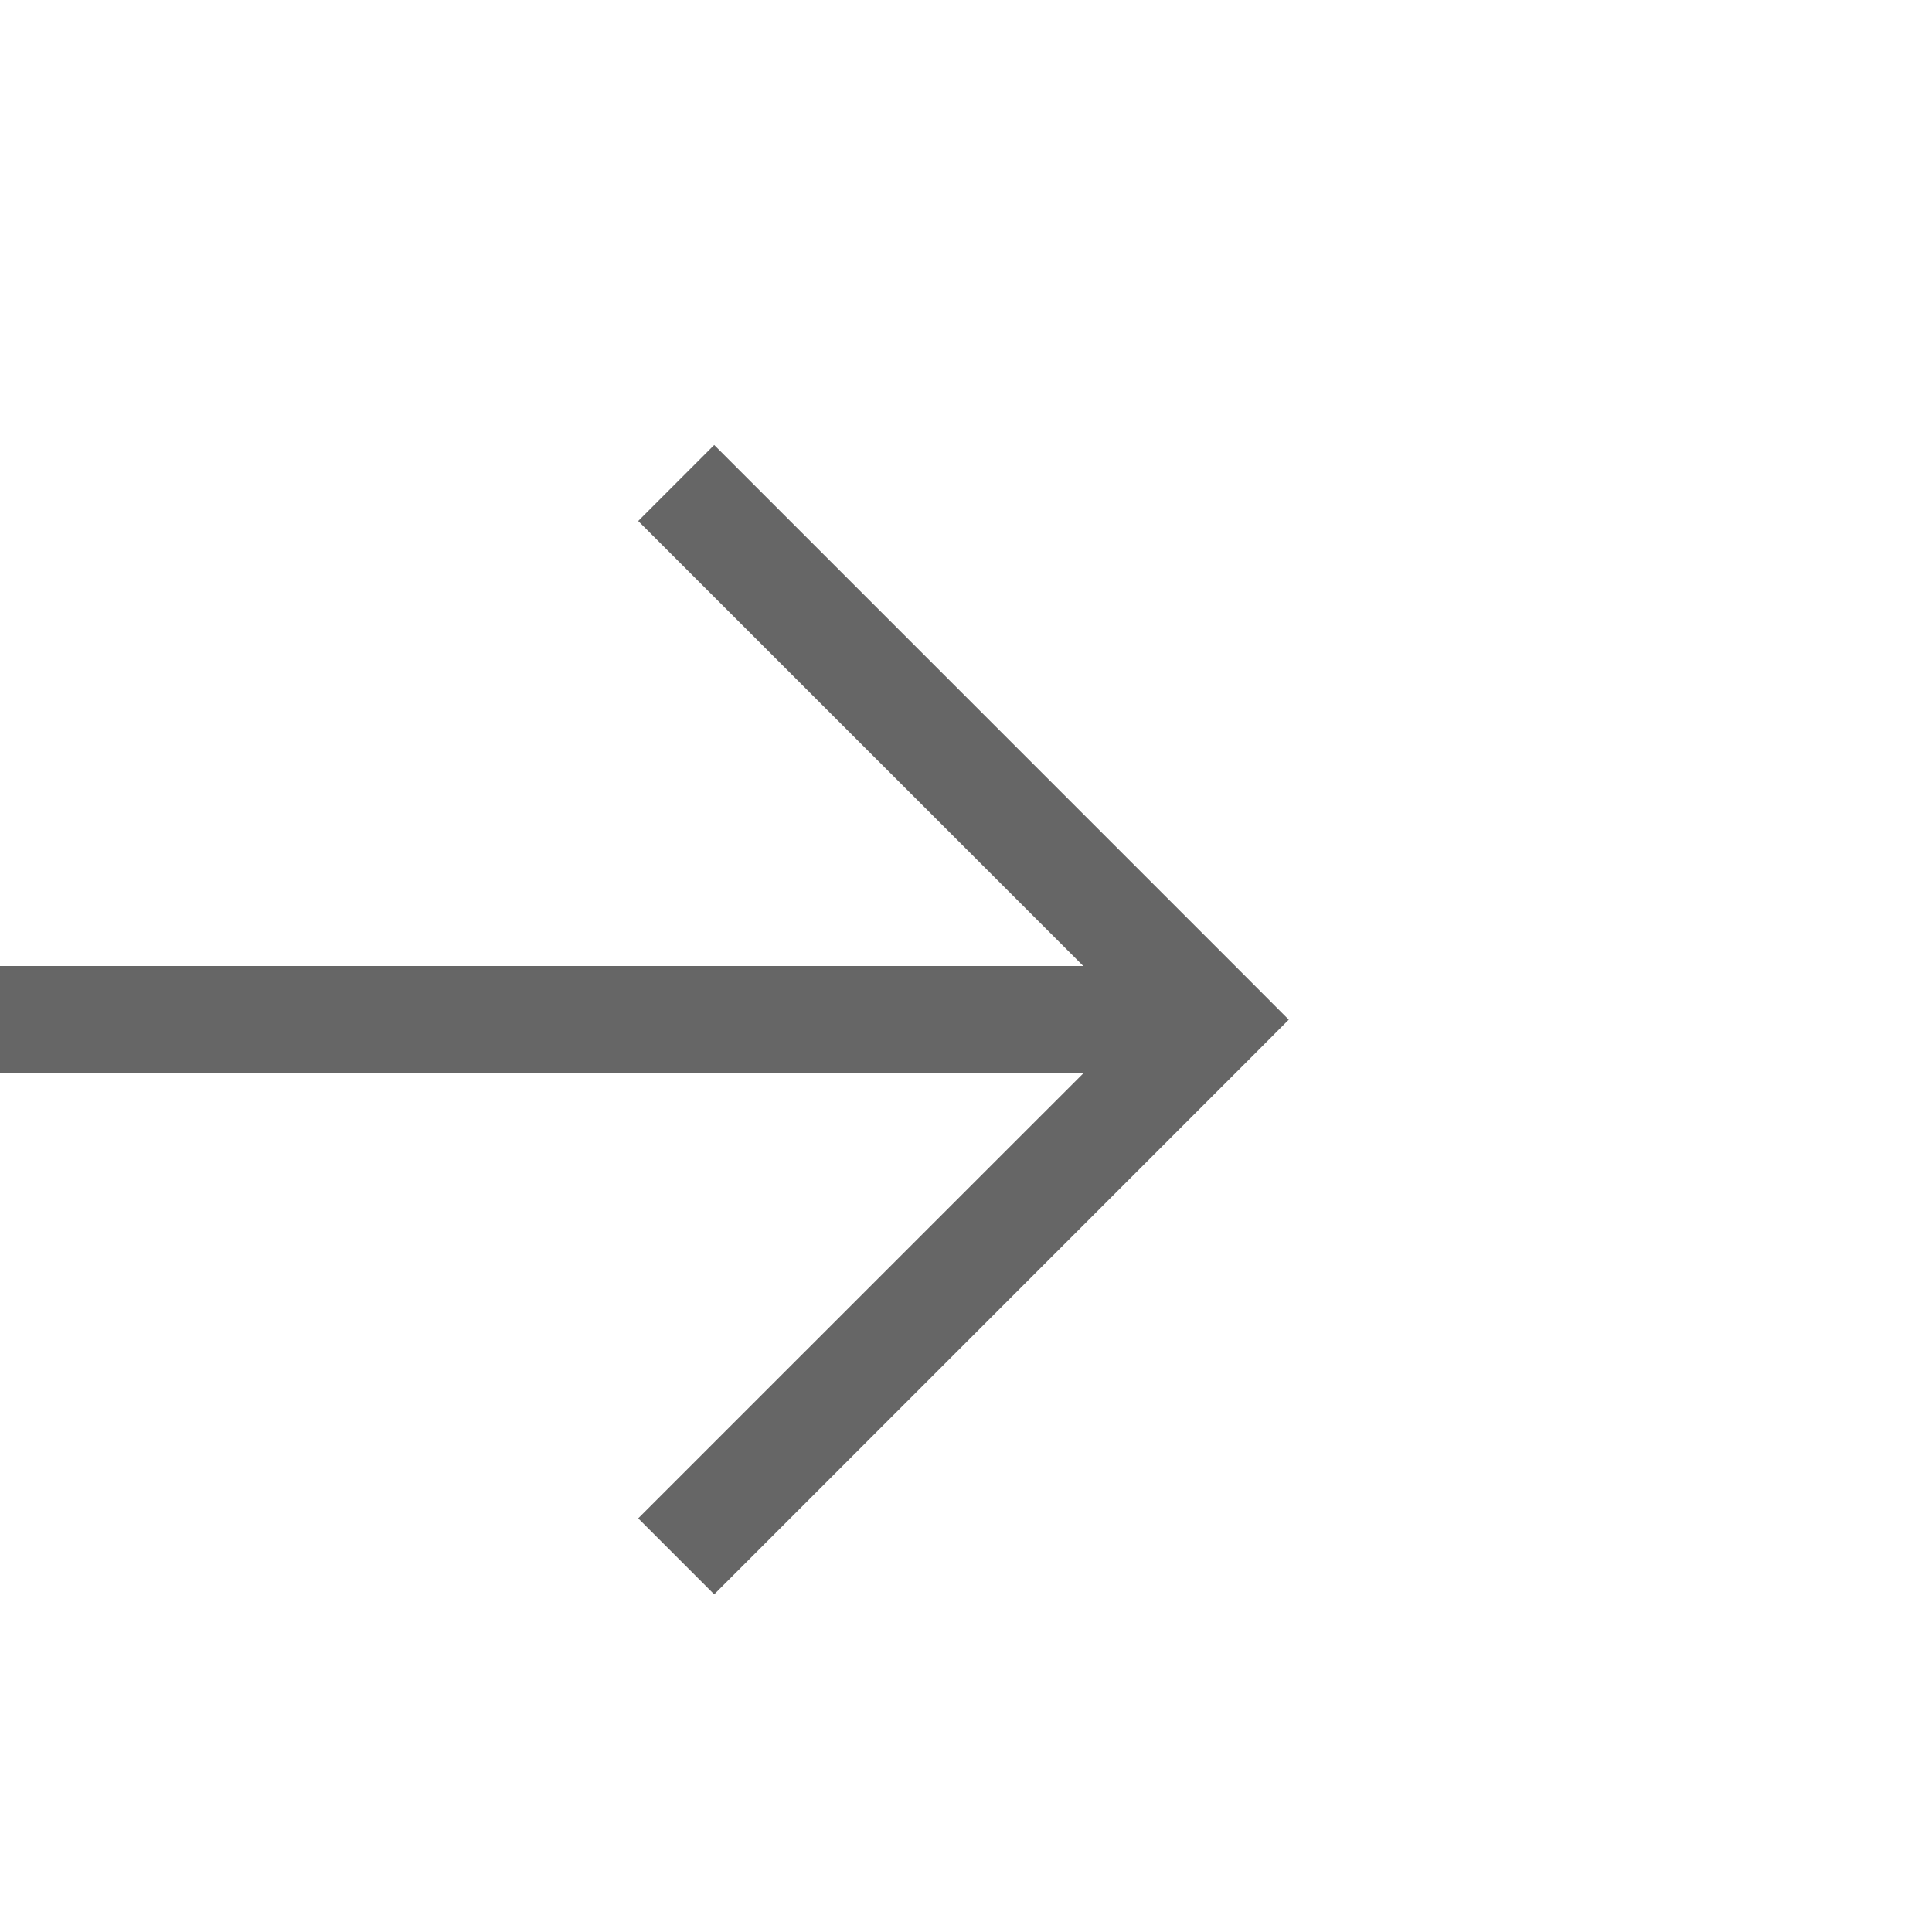
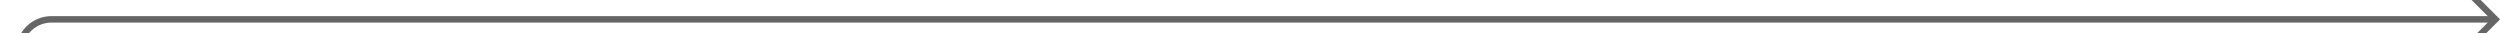
- <svg xmlns="http://www.w3.org/2000/svg" version="1.1" width="18px" height="18px" viewBox="1652 810  18 18">
-   <path d="M 1590 819.5  L 1663 819.5  " stroke-width="1" stroke="#666666" fill="none" />
-   <path d="M 1595.054 824.146  L 1590.407 819.5  L 1595.054 814.854  L 1594.346 814.146  L 1589.346 819.146  L 1588.993 819.5  L 1589.346 819.854  L 1594.346 824.854  L 1595.054 824.146  Z M 1657.946 814.854  L 1662.593 819.5  L 1657.946 824.146  L 1658.654 824.854  L 1663.654 819.854  L 1664.007 819.5  L 1663.654 819.146  L 1658.654 814.146  L 1657.946 814.854  Z " fill-rule="nonzero" fill="#666666" stroke="none" />
+ <svg xmlns="http://www.w3.org/2000/svg" version="1.1" width="387.5px" height="5px" viewBox="1672.5 525.5  387.5 5">
+   <path d="M 1120 678.5  L 1525 678.5  A 3 3 0 0 1 1528 675.5 A 3 3 0 0 1 1531 678.5 L 1670 678.5  A 5 5 0 0 0 1675.5 673.5 L 1675.5 533  A 5 5 0 0 1 1680.5 528.5 L 2059 528.5  " stroke-width="1" stroke="#666666" fill="none" />
+   <path d="M 2053.946 523.854  L 2058.593 528.5  L 2053.946 533.146  L 2054.654 533.854  L 2059.654 528.854  L 2060.007 528.5  L 2059.654 528.146  L 2054.654 523.146  L 2053.946 523.854  Z " fill-rule="nonzero" fill="#666666" stroke="none" />
</svg>
